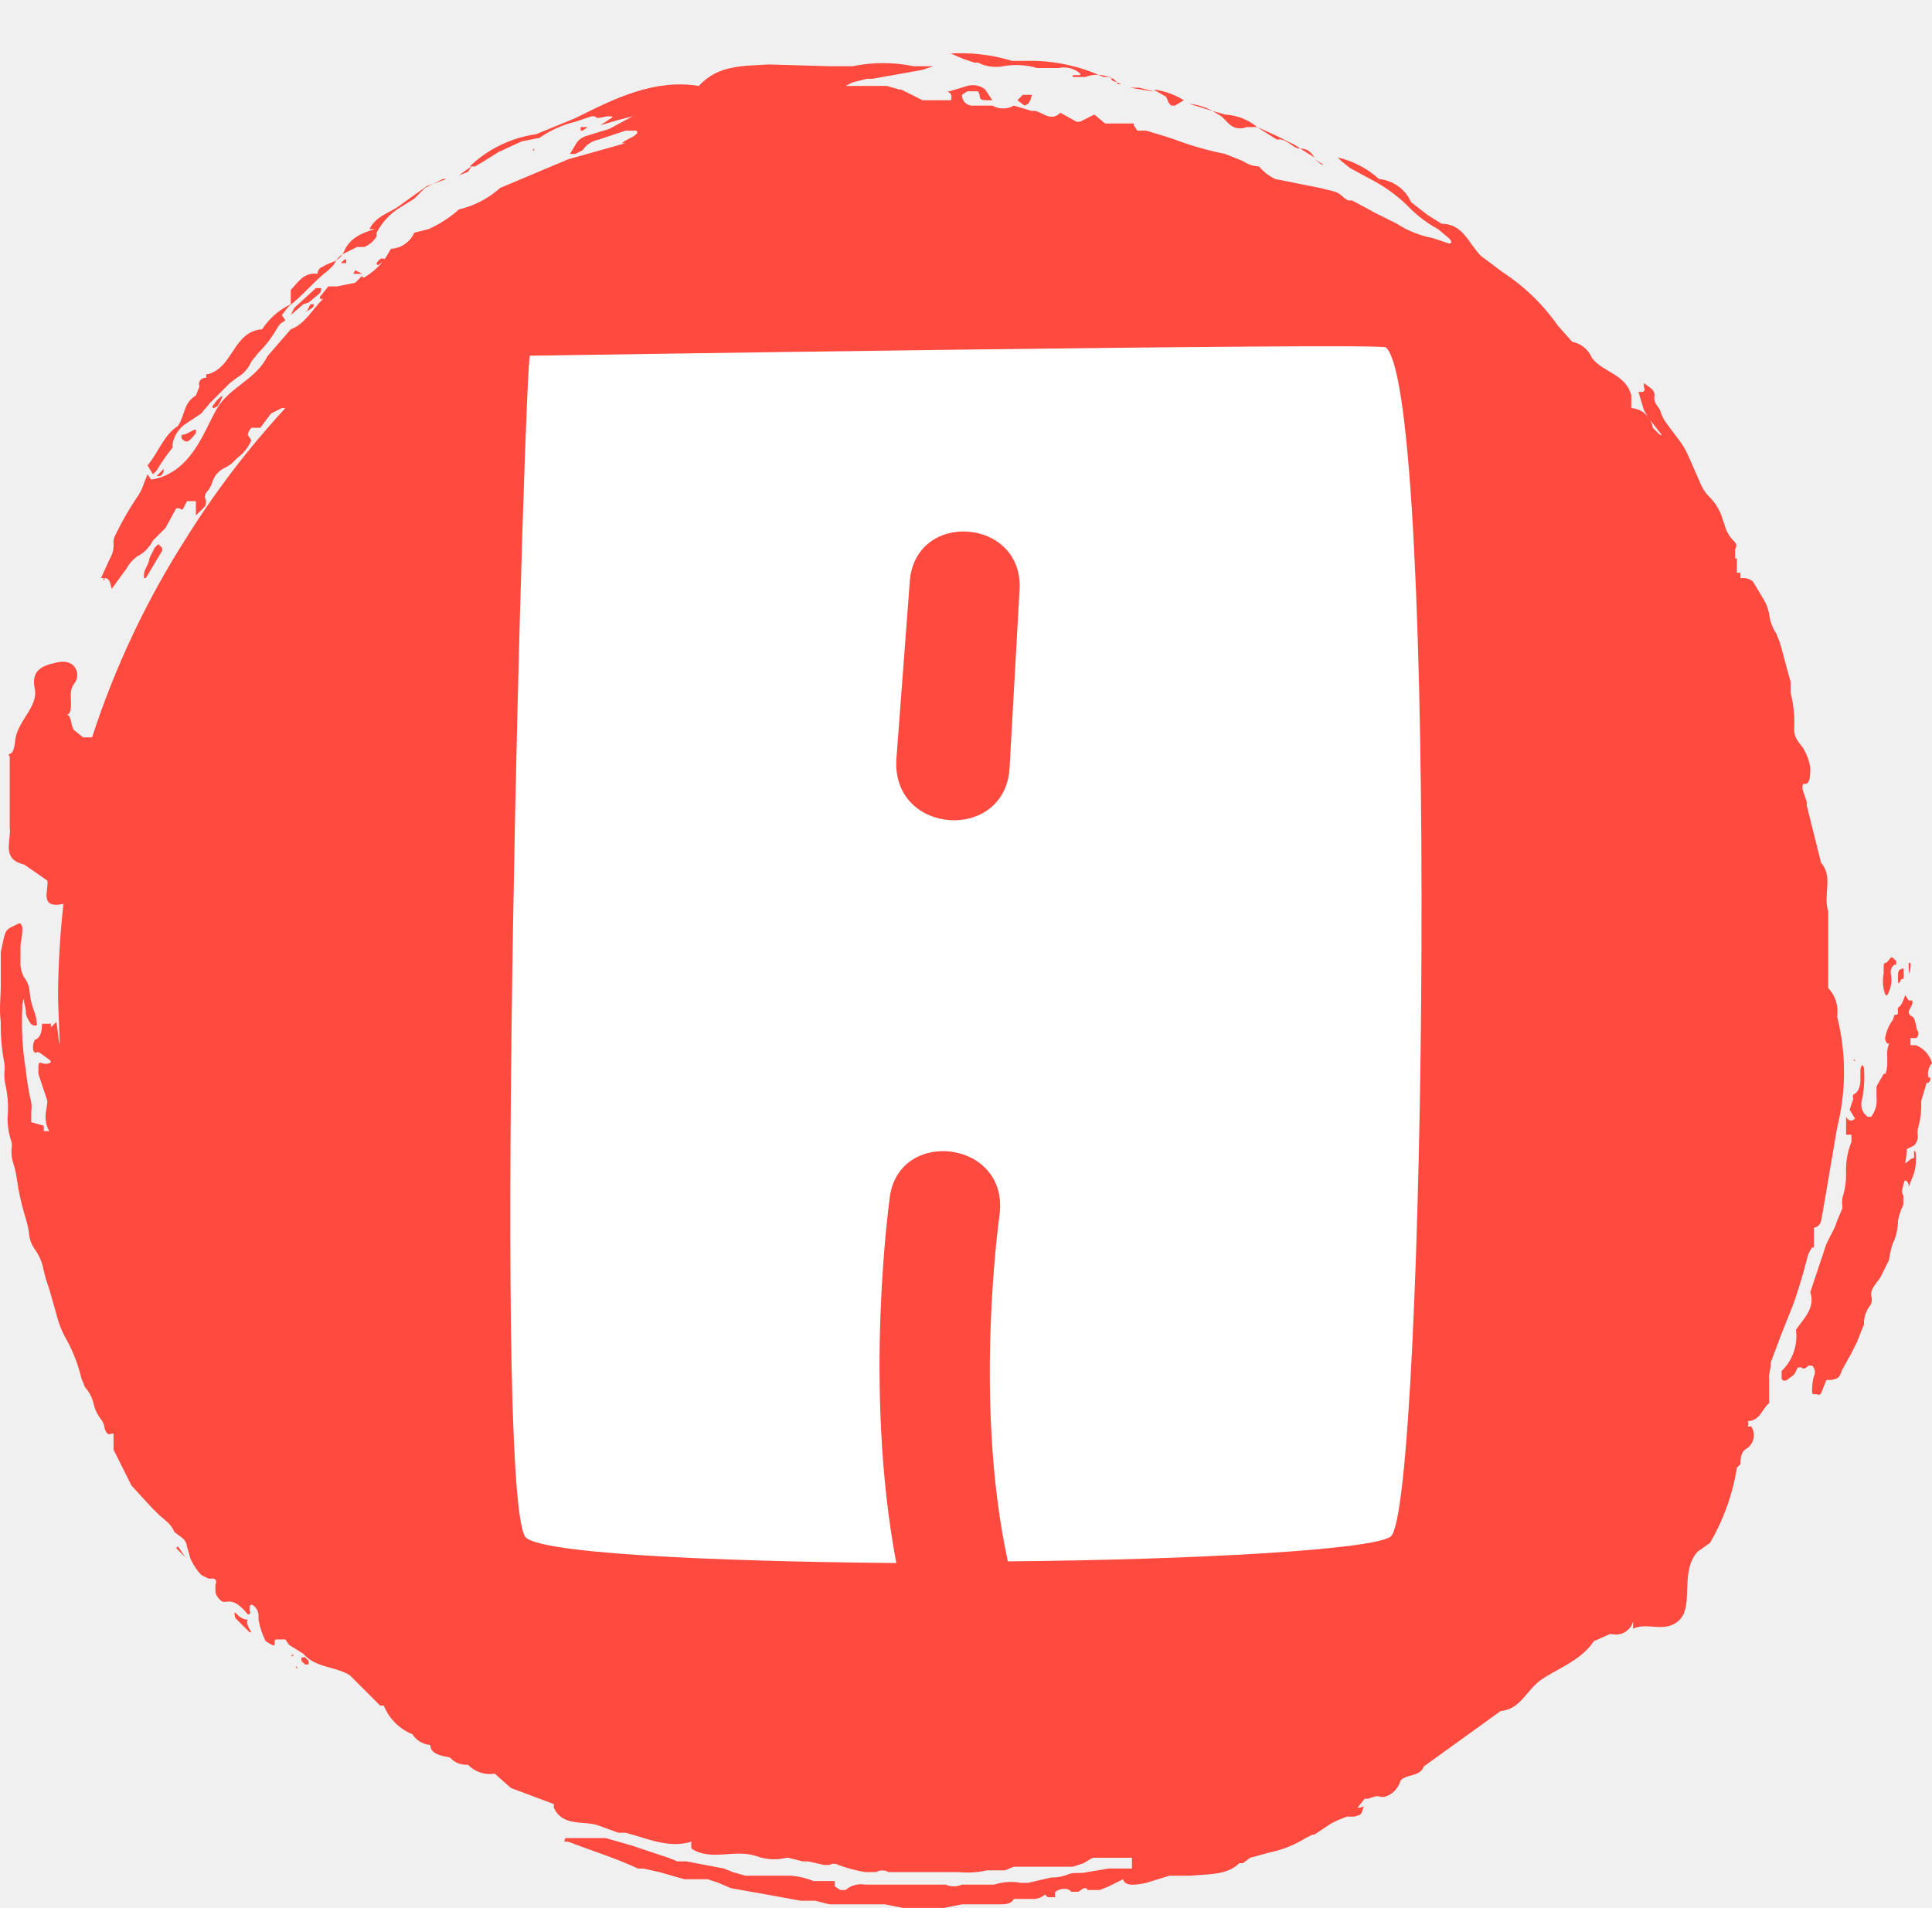
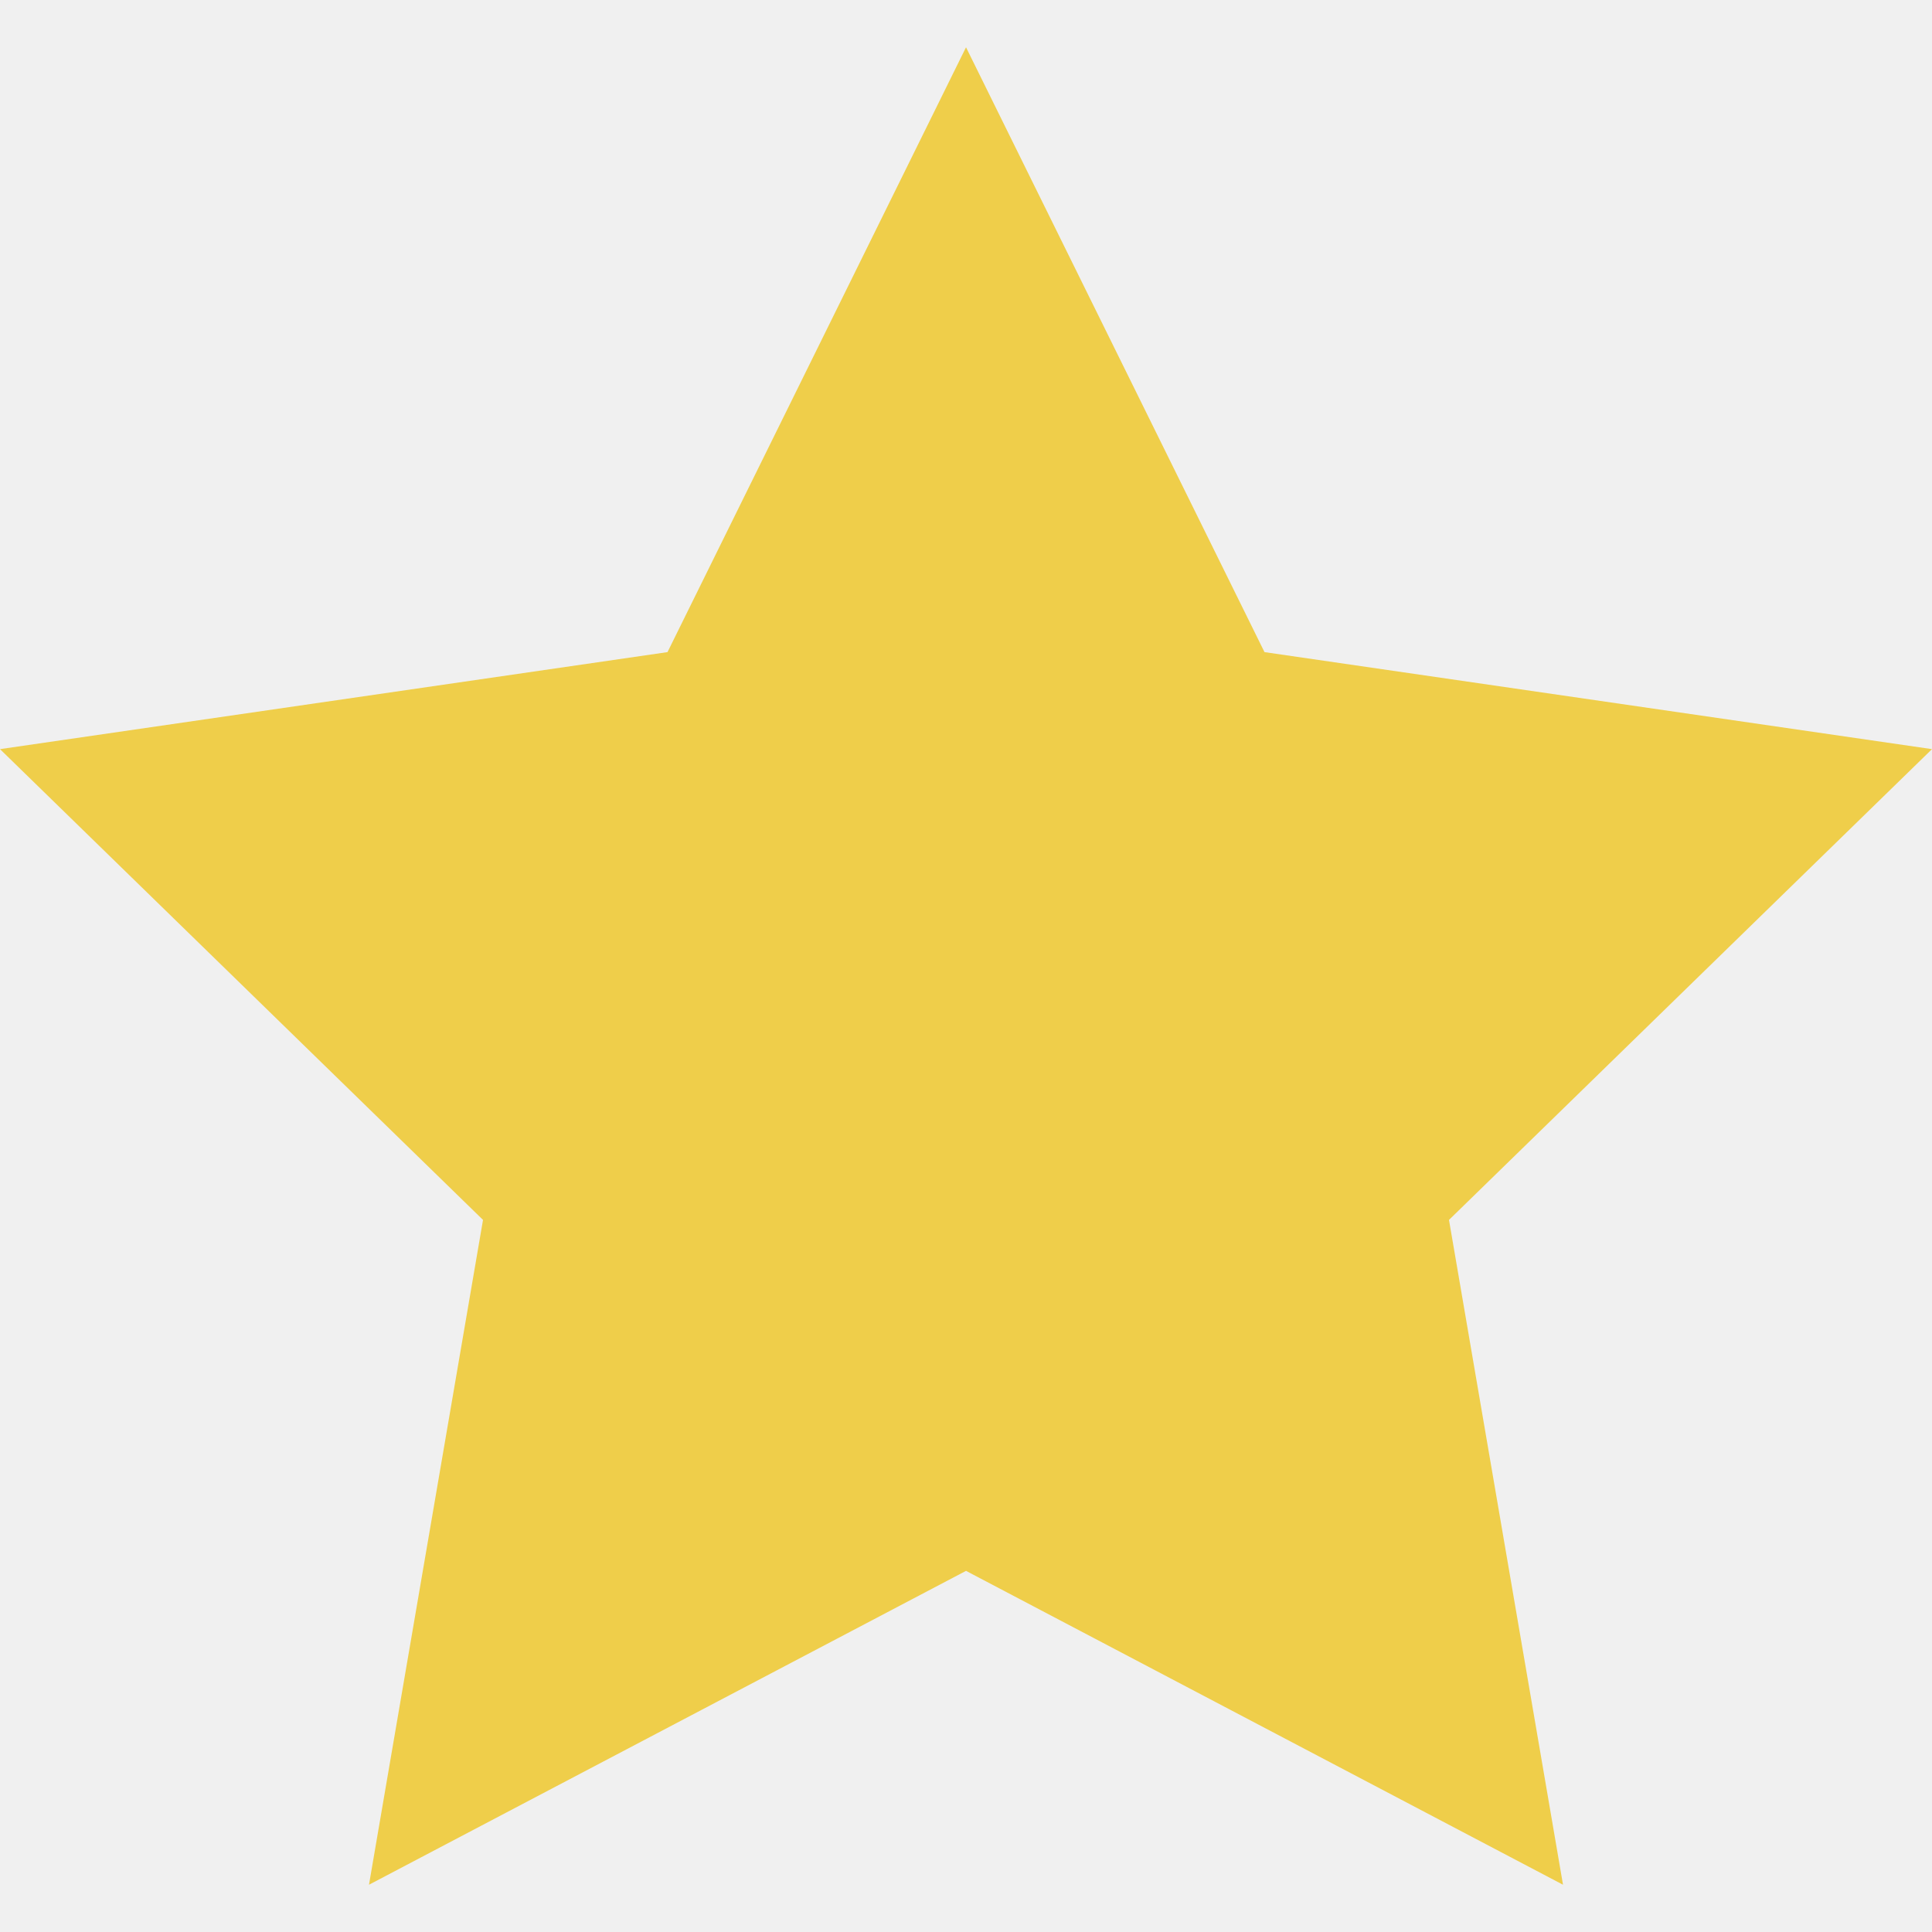
- <svg xmlns="http://www.w3.org/2000/svg" width="308.761" height="304.916" viewBox="0 0 106.008 104.687" class="css-1j8o68f" version="1.1" id="svg23">
-   <defs id="SvgjsDefs2684" />
-   <g id="SvgjsG2685" featurekey="rootContainer" transform="matrix(0.9820593,0,0,0.9820593,-0.05456052,0)" fill="#ff4a3f">
-     <g id="g17">
-       <path d="M19.8 15.3h.5l-.4-.2zm.5.1zm.8-.7c0 .1 0 .1.1.1l.4-.3c-.2-.1-.3-.1-.5.2zm.4-.2zm-4.1 2.3zm-.2.6l.3-.2c.1-.1.1-.2.1-.2h-.2l-.2.4c-.1-.1-.1 0 0 0zm2.2-2.9h-.1l-.2.2h.3zm-2.1 2.4l.6-.5c.1-.1.1-.2.1-.3h-.3l-1.2 1.1-.2.4.7-.6zm-1.1.8z" id="path3" />
-       <path d="M9.7 25v-.2a1.7 1.7 0 0 1 .7-1.1l.9-.6.5-.6.7-.7.4-.4.4-.3a1.9 1.9 0 0 0 .8-.9l.4-.5a5.9 5.9 0 0 0 1-1.3l.2-.3.3-.2-.2-.3.4-.5c.8-.6 1.4-1.4 2.2-2l.3-.3a1.4 1.4 0 0 1 .5-.6l.8-.4h.4a1.4 1.4 0 0 0 .7-.6V13a3.5 3.5 0 0 1 1.3-1.4l.8-.5.2-.2.4-.4 1-.5h.2l-1.1.4-1.4 1c-.6.5-1.4.6-1.8 1.4h.3c-.7.2-1.4.5-1.7 1.2s-.8.6-1.2.9a.4.4 0 0 0-.3.4c-.8-.1-1.1.5-1.5.9v.8a3.9 3.9 0 0 0-1.6 1.4c-1.6.1-1.6 2.1-3 2.5h-.1a.2.2 0 0 0 0 .2c-.3 0-.5.2-.4.5l-.2.5c-.7.4-.6 1.1-1 1.7-.8.5-1.1 1.5-1.7 2.2l.3.5.2-.2a11.6 11.6 0 0 1 .9-1.3zM53.9 3.3l.6.2h.2a2.2 2.2 0 0 0 1.4.2 4.1 4.1 0 0 1 1.9.1h1.2a1.4 1.4 0 0 1 1.2.3.1.1 0 0 1 0 .1H60a.1.1 0 0 0 0 .1h.7a1.8 1.8 0 0 1 1.3 0c.2 0 .1.1.2.2l.5.2h-.2c-.2-.4-.5-.4-.8-.4a9.7 9.7 0 0 0-4.3-.9h-.8A9.8 9.8 0 0 0 53 3h.2zm7.3 3.1zM50.3 4.7zm10.9 1.7h.2-.2zM19 14.7zm32.1-10zm17.6 2.2a.9.9 0 0 0 1 .2h.6a3.1 3.1 0 0 0-1.8-.7l-.7-.2.5.3zm-3.4-1.3c0 .1.1.2.2.3h.2l.5-.3a4.2 4.2 0 0 0-1.7-.6l.7.4zm7.4 2.7l.8.5c-.2-.3-.4-.5-.8-.5z" id="path5" />
-       <path d="M99 76.1l.6-1.6.6-1.5c.2-.5.6-1.8.8-2.6a1.7 1.7 0 0 1 .3-.7h.1v-1.1c.5-.1.4-.6.5-.9l.8-4.7a12.7 12.7 0 0 0 0-6.2 1.9 1.9 0 0 0-.5-1.6v-4.3c-.3-.9.3-1.9-.4-2.7L101 45a.4.4 0 0 0 0-.2l-.2-.6a.5.5 0 0 1 0-.4h.1c.3 0 .3-.5.3-.9a3 3 0 0 0-.4-1.1l-.3-.4a1.1 1.1 0 0 1-.2-.7 6.7 6.7 0 0 0-.2-2v-.6c-.2-.7-.4-1.5-.6-2.2l-.2-.5a2.5 2.5 0 0 1-.4-1.1 2.5 2.5 0 0 0-.3-.8l-.6-1a.8.8 0 0 0-.6-.2h-.1V32h-.2v-.8H97V31a.4.4 0 0 0 0-.1v-.2c.1-.2.1-.3-.1-.5a1.8 1.8 0 0 1-.4-.6l-.2-.6a2.9 2.9 0 0 0-.7-1.2 2.2 2.2 0 0 1-.5-.7l-.7-1.6a4.3 4.3 0 0 0-.6-1l-.6-.8a2.4 2.4 0 0 1-.4-.8l-.2-.3a.6.6 0 0 1-.1-.5.5.5 0 0 0-.2-.4l-.4-.3v.2c.1.2 0 .3-.1.3h-.2l.3 1 .3.5.7.9h-.1l-.2-.2-.2-.2a1.3 1.3 0 0 0-1.2-1.1v-.7c-.3-1.2-1.6-1.3-2.2-2.1a1.5 1.5 0 0 0-1.1-.9l-.8-.9a11.3 11.3 0 0 0-3.1-3l-.8-.6-.4-.3c-.7-.7-1-1.8-2.2-1.8l-.8-.5-.9-.7a2.2 2.2 0 0 0-1.8-1.3 5.1 5.1 0 0 0-2.3-1.2l.2.2.5.4 1.3.7a8.5 8.5 0 0 1 2.1 1.6 6.8 6.8 0 0 0 1.5 1.1l.6.5c.1.1.2.2.1.3H81l-.9-.3a5.6 5.6 0 0 1-2-.8l-1.2-.6-1.3-.7h-.2c-.3-.1-.4-.4-.8-.5l-.8-.2-2.5-.5a2.6 2.6 0 0 1-.9-.7 1.7 1.7 0 0 1-.9-.3l-1-.4a18.1 18.1 0 0 1-2.8-.8l-.6-.2-1-.3h-.5l-.2-.3v-.1h-1.6l-.6-.5-.4.2-.4.2h-.2l-.9-.5c-.6.6-1.1-.2-1.6-.1l-1-.3a1.2 1.2 0 0 1-1.2 0h-1.2a.6.6 0 0 1-.5-.6l.3-.2h.6a.7.7 0 0 1 .1.3c0 .2.2.2.5.2h.2l-.4-.6a1.1 1.1 0 0 0-1-.2l-1 .3H53c.3.2.2.3.2.5h-1.6l-.4-.2-.8-.4h-.1l-.7-.2h-2.3l.4-.2.8-.2h.3l1.7-.3 1.1-.2.6-.2h-1.1a8.4 8.4 0 0 0-3.4 0h-1.3L43 3.6c-1.4.1-2.8 0-3.9 1.2-2.5-.4-4.7.7-6.9 1.8l-2.2.9a6.7 6.7 0 0 0-3.7 1.8h.3l.5-.3.8-.5 1.3-.6 1-.2a6 6 0 0 1 2-.9l.9-.3h.2c.1.2.5 0 .7 0h.2c.1 0 .1.1 0 .1l-.6.4 1-.3.8-.2-1.3.7-1.3.4a1 1 0 0 0-.6.5l-.3.5h.3l.4-.2a1.4 1.4 0 0 1 .9-.6l1.5-.5h.5a.1.1 0 0 1 .1.2c-.2.2-.6.3-.8.5h.2l-3.2.9-3.8 1.6a5.2 5.2 0 0 1-2.3 1.2 6.6 6.6 0 0 1-1.7 1.1l-.8.2a1.5 1.5 0 0 1-1.3.9l-.3.5a3.7 3.7 0 0 1-1.2 1.1h-.1v-.1l-.2.2-.2.2-1 .2h-.5l-.4.5c-.1.1-.1.2 0 .2h.1c-.6.6-1 1.4-1.8 1.7L15 19.9c-.6 1.2-1.8 1.6-2.6 2.6s-1.4 3.9-3.9 4.3l-.2-.3-.2.5a2.7 2.7 0 0 1-.4.8 16.9 16.9 0 0 0-1.2 2.1.8.8 0 0 0-.1.5 1.4 1.4 0 0 1-.2.8l-.5 1.1h.2c.3 0 .3.3.4.6l.8-1.1a2.2 2.2 0 0 1 .6-.7 2 2 0 0 0 .9-.9l.3-.3.4-.4.6-1.1h.2c.1.1.1.1.2 0l.2-.4h.5v.8l.5-.5a.5.5 0 0 0 0-.5.4.4 0 0 1 .1-.3 1.5 1.5 0 0 0 .3-.5 1.3 1.3 0 0 1 .8-.9l.3-.2.3-.3a2.4 2.4 0 0 0 .8-1l-.2-.3c0-.1.1-.3.2-.4h.5l.6-.8.6-.3h.2a48.8 48.8 0 0 0-5.5 7.2h-.1.1a48.4 48.4 0 0 0-5.3 11.2h-.5l-.5-.4c-.2-.2-.1-.7-.4-.9h.1c.3-.5-.1-1.2.3-1.7s.1-1.4-.9-1.2-1.5.5-1.3 1.5-1 1.8-1.1 2.9-.5.5-.3.9v3.9c.1.8-.5 1.8.8 2.1l1.3.9c.1.5-.5 1.6.9 1.3a49.2 49.2 0 0 0-.3 5c0 1.1.1 2.2.1 3.3v-.4c-.1-.4-.1-.8-.2-1.3l-.3.3v-.2h-.5c0 .5-.1.8-.4.9a.9.9 0 0 0-.1.5c0 .1.1.3.2.2s.4.2.7.4-.2.3-.4.2-.2.1-.2.3v.3l.5 1.5c0 .3-.1.6-.1.9a1.7 1.7 0 0 0 .2.8h-.3v-.3l-.7-.2v-.6a1.5 1.5 0 0 0 0-.5 14.6 14.6 0 0 1-.3-1.8 16.6 16.6 0 0 1-.2-3.5.9.9 0 0 1 .1-.5v.2a2.9 2.9 0 0 1 .1.5.8.8 0 0 0 .1.4c.1.2.2.4.4.4s.1-.1.1-.2a2.1 2.1 0 0 0-.1-.5 4.2 4.2 0 0 1-.3-1.3 1.5 1.5 0 0 0-.3-.7 1.6 1.6 0 0 1-.2-.9v-.8c0-.3.1-.6.1-.9a.5.5 0 0 0-.1-.4h-.1c-.8.4-.7.2-1 1.6V55c0 .7-.1 1.4 0 2.1a10.8 10.8 0 0 0 .2 2.3 1.8 1.8 0 0 1 0 .5 3.1 3.1 0 0 0 .1.9 5.9 5.9 0 0 1 .1 1.3 3.9 3.9 0 0 0 .2 1.7 1.2 1.2 0 0 1 0 .4 2.1 2.1 0 0 0 .1.8 4.9 4.9 0 0 1 .2.9 14 14 0 0 0 .5 2.2 5 5 0 0 1 .2 1 1.7 1.7 0 0 0 .3.7 2.9 2.9 0 0 1 .5 1.2 8.5 8.5 0 0 0 .3 1l.4 1.4a5.4 5.4 0 0 0 .6 1.5 8.5 8.5 0 0 1 .8 2.1l.2.5a2.1 2.1 0 0 1 .5 1 2.1 2.1 0 0 0 .4.8 1 1 0 0 1 .2.5c.1.3.2.4.4.3h.1v.9l.5 1 .5 1 1.1 1.2.4.4c.3.3.7.5.9 1l.4.3a.7.7 0 0 1 .3.5l.2.7a3.3 3.3 0 0 0 .6.9l.4.2h.3a.2.2 0 0 1 .1.3 2.5 2.5 0 0 0 0 .5.9.9 0 0 0 .4.5h.2c.4-.1.8.2 1.2.7h.1c0-.1.1-.1 0-.2v-.2c0-.1.1-.2.2-.1a.7.7 0 0 1 .3.6v.2a4.3 4.3 0 0 0 .4 1.2c.5.3.5.3.5.1s0-.2.2-.2h.4l.2.3.8.5c.7.8 1.8.7 2.6 1.2l1.7 1.7h.2a2.9 2.9 0 0 0 1.6 1.6 1.3 1.3 0 0 0 1 .6c0 .5.6.6 1.1.7a1.2 1.2 0 0 0 .8.4h.2a1.7 1.7 0 0 0 1.5.5l.9.8 2.4.9v.2c.5 1.1 1.7.7 2.5 1l1.1.4h.4c1.2.3 2.4.9 3.7.5a.7.7 0 0 0 0 .4c1.1.7 2.4 0 3.6.4a2.9 2.9 0 0 0 1.7.1h.1l.8.2h.3l.9.2h.3a.5.5 0 0 1 .5 0 7.9 7.9 0 0 0 1.5.4h.6a.7.7 0 0 1 .7 0h3.9a5 5 0 0 0 1.6-.1h1l.5-.2H60l.6-.2.5-.3h2.2v.6H62l-1.2.2c-.4.1-.7 0-1 .1a2.4 2.4 0 0 1-1 .2l-1.3.3h-.4a3.1 3.1 0 0 0-1.5.1h-1.8a1.1 1.1 0 0 1-.9 0h-4.5a1.3 1.3 0 0 0-1.1.3H47l-.3-.2v-.3h-1.2a4.1 4.1 0 0 0-1.3-.3h-2.5l-.7-.2-.5-.2-2.1-.4h-.5l-.5-.2-2.1-.7-1.4-.4h-2.2c-.1 0-.1.1-.1.2h.2c1.3.5 2.6.9 3.9 1.5h.3l.9.2 1.4.4h1.3l.6.2.7.3 1.7.3 1.1.2 1.1.2h.8l.8.2h3.1l1 .2h2.3l1-.2H56c.4 0 .6-.1.7-.3h1a1 1 0 0 0 .8-.3c-.1.1 0 .1.1.2h.4v-.2c0-.1 0-.1.2-.2s.6-.1.7.1h.4l.3-.2c.2 0 .2 0 .2.1h.7l.5-.2.8-.4c.1.3.4.4 1.3.2l1.3-.4h1.2c.9-.1 2 0 2.7-.7h.2l.4-.3 1.1-.3a6.1 6.1 0 0 0 2-.8l.4-.2h.1l.9-.6.4-.2.5-.2h.4c.4-.1.4-.1.5-.4s0-.1-.2-.1h-.1l.4-.5h.2c.3-.1.5-.2.7-.1h.2a1.3 1.3 0 0 0 .9-.9c.3-.4 1.1-.2 1.3-.8l4.3-3.1c1.1-.1 1.4-1.1 2.2-1.7s2.3-1.1 3-2.2l.9-.4h.1a1 1 0 0 0 1.2-.7v.4c.8-.4 1.8.3 2.6-.5s0-2.7 1-3.8l.7-.5a12.1 12.1 0 0 0 1.5-4.2l.2-.2c0-.3 0-.7.4-.9a.9.9 0 0 0 .2-1.2h-.2a.3.3 0 0 0 0-.3c.7 0 .8-.7 1.2-1V77a.5.5 0 0 1 0-.2 3.8 3.8 0 0 0 .1-.7zM5.9 32.2z" id="path7" />
-       <path d="M26.4 9.3l-.3.2-.4.3.5-.2zm6.1-2h.1l.3-.2h-.4zm-2.6 1l-.1.1h.1v-.1zm-1.5 1.4zm1.3-.2zm-6.3 3.1zM9.2 26.2l-.4.4H9a.4.4 0 0 0 .2-.4zm3-3.5a2.1 2.1 0 0 0 .3-.6 1.5 1.5 0 0 0-.5.5c-.1.1-.1.2 0 .2zM11 24.2V24c-.2 0-.5.3-.8.3v.2c.3.3.4.2.8-.3zm3 66.2zM73.9 9.2h.1l-.5-.3zm-2.5-1.4c.5-.1.8.4 1.2.5h.1l-.3-.2-1-.5-1.1-.5.3.2zM52.8 3.1zm11.7 2h-.1l-1.2-.2h.5zm2 .7l1.3.4a3.3 3.3 0 0 0-1.3-.4zm-9 0a1 1 0 0 0 .2-.5h-.5l-.3.3.4.3zm9 1.6zM49.9 4.2zm2.9.7zM48.5 4zm13.8 2.1a.5.5 0 0 0 0 .1zm44.8 52.3h-.3V58h.3c.1 0 .2-.3.1-.4s-.1-.7-.3-.8a.3.3 0 0 1-.2-.3l.2-.4a.4.4 0 0 0 0-.2h-.2l-.2-.3c-.1.3-.2.6-.4.7a.5.5 0 0 0 0 .2c0 .1 0 .2-.1.2h-.1a1.1 1.1 0 0 1-.1.3 2.3 2.3 0 0 0-.4.9.4.4 0 0 0 .1.4h.1a1.7 1.7 0 0 0-.1.8v.4a1.8 1.8 0 0 1-.1.5h-.1l-.4.7v.6a1.5 1.5 0 0 1-.3 1.1h-.2l-.2-.2a.9.9 0 0 1-.1-.8 6.5 6.5 0 0 0 .1-1.7c0-.1-.1-.2-.1-.2a.5.5 0 0 0-.1.3v.6c0 .2-.1.6-.3.7s-.1.2-.1.3l-.2.6.3.5c-.2.2-.4.1-.5-.1v1h.3v.4a4.2 4.2 0 0 0-.3 1.4 3.3 3.3 0 0 0 0 .4 4 4 0 0 1-.2 1.3 2 2 0 0 0 0 .6l-.3.7a3.2 3.2 0 0 1-.3.7l-.3.6-.9 2.7c.3.9-.4 1.5-.8 2.1a2.7 2.7 0 0 1-.8 2.3v.4c0 .1.1.2.3.1l.4-.3.2-.4h.2c.1.1.2.1.4-.1h.2a.5.5 0 0 1 .1.6 2.9 2.9 0 0 0-.1.8c0 .1 0 .2.1.2h.2c.1.1.2 0 .3-.3l.2-.5h.3c.4-.1.4-.1.6-.6l.5-.9.3-.6.4-1a1.6 1.6 0 0 1 .3-1 .6.6 0 0 0 .1-.6c0-.2 0-.3.2-.6l.3-.4.5-1a4.7 4.7 0 0 1 .2-.9 3 3 0 0 0 .3-1.3 3.8 3.8 0 0 1 .3-.9v-.5c-.1-.2-.1-.2 0-.6s.1-.2.2-.2a.4.4 0 0 1 .1.3l.2-.5a2.3 2.3 0 0 0 .2-.9v-.3c0-.1 0-.3-.1-.3v.4c-.2 0-.3.2-.5.3a6.4 6.4 0 0 0 .1-.8l.4-.2a.7.7 0 0 0 .2-.6 1.4 1.4 0 0 1 0-.3 4.8 4.8 0 0 0 .2-1.4v-.2l.3-1h.1a.3.3 0 0 0 .1-.3h-.1a.9.9 0 0 1 .2-.8 1.5 1.5 0 0 0-.9-1zm-1.2 7.8zm-.2-9.9zm0 0zM9.1 30.8a.3.3 0 0 0 0-.2l-.2-.2-.2.2-.3.6c0 .3-.3.6-.3.9v.2h.1zm96.3 24.8h.1a1.7 1.7 0 0 0 .2-1.2.5.5 0 0 1 .2-.5h.1v-.2l-.2-.2h-.1c-.1.1-.2.3-.3.3s-.1.1-.1.3v.3a2.2 2.2 0 0 0 .1 1.2zM13.2 90.1c-.1 0 0 .2 0 .3l.8.8h.1c-.2-.3-.3-.6-.2-.7a.9.9 0 0 1-.5-.2zm.8.3zm92.3-35.7h.1a2 2 0 0 0 0-.6c-.3.1-.3.1-.3.6s.1.1.2 0z" id="path9" />
-       <path d="M106.7 62a.6.6 0 0 0 .1-.5c0-.1-.1-.2-.1-.1h-.2v.2c0 .4.1.5.2.4zm.1-8.2h-.1v.6a1 1 0 0 0 .1-.6zM17.1 92.6h-.2v.2l.2.2h.2v-.2zm86.6-33.3c0-.1 0-.1-.1-.1zM9.9 86.5l.5.5-.4-.6z" id="path11" />
-       <circle cx="10.5" cy="87.1" transform="rotate(-24.8 10.4 87.159)" id="circle13" />
-       <path d="M9.7 30.1h-.1v.2-.2h.1zm83.2-6.6l-.2-.3h-.1zm-14.7 77.1zM5.9 32.2zm-.1.2a.3.3 0 0 0 .1-.2v.2zm1.9-4.9zM61.5 2.4zm42.8 58.2v.1-.1zM16.4 92.5h-.1c.1.1.2 0 .1-.1zm.2.7h.1l-.1-.1v.1zm73.9-71.3zm15.2 34.4zM14.6 91.7zm92.1-37zm-.8 11.4zM34.6 0z" id="path15" />
-     </g>
-   </g>
-   <g id="SvgjsG2686" featurekey="nameFeature-0" transform="matrix(2.284354,0,0,2.284354,27.98006,-5.60952)" fill="#ffffff">
-     <path d="M9.6 16.48 l-0.32 4.24 c-0.08 1.8 2.6 1.96 2.72 0.2 l0.24 -4.28 c0.12 -1.76 -2.56 -1.96 -2.64 -0.16 z M0.48 11 l0 0 c0.04 0 20.48 -0.32 20.56 -0.2 c1.28 1.12 0.96 27.8 0.12 28.56 c-0.4 0.32 -4.64 0.56 -9.2 0.6 c-0.84 -3.84 -0.2 -8.32 -0.2 -8.32 c0.24 -1.8 -2.44 -2.12 -2.64 -0.4 c0 0.04 -0.64 4.52 0.16 8.76 c-4.56 -0.04 -8.68 -0.24 -8.92 -0.64 c-0.8 -1.44 0 -28.28 0.12 -28.36 z" id="path20" />
-   </g>
+ <svg xmlns="http://www.w3.org/2000/svg" height="800px" width="800px" version="1.1" id="Capa_1" viewBox="0 0 53.867 53.867" xml:space="preserve">
+   <polygon style="fill:#EFCE4A;" points="26.934,1.318 35.256,18.182 53.867,20.887 40.4,34.013 43.579,52.549 26.934,43.798   10.288,52.549 13.467,34.013 0,20.887 18.611,18.182 " />
</svg>
